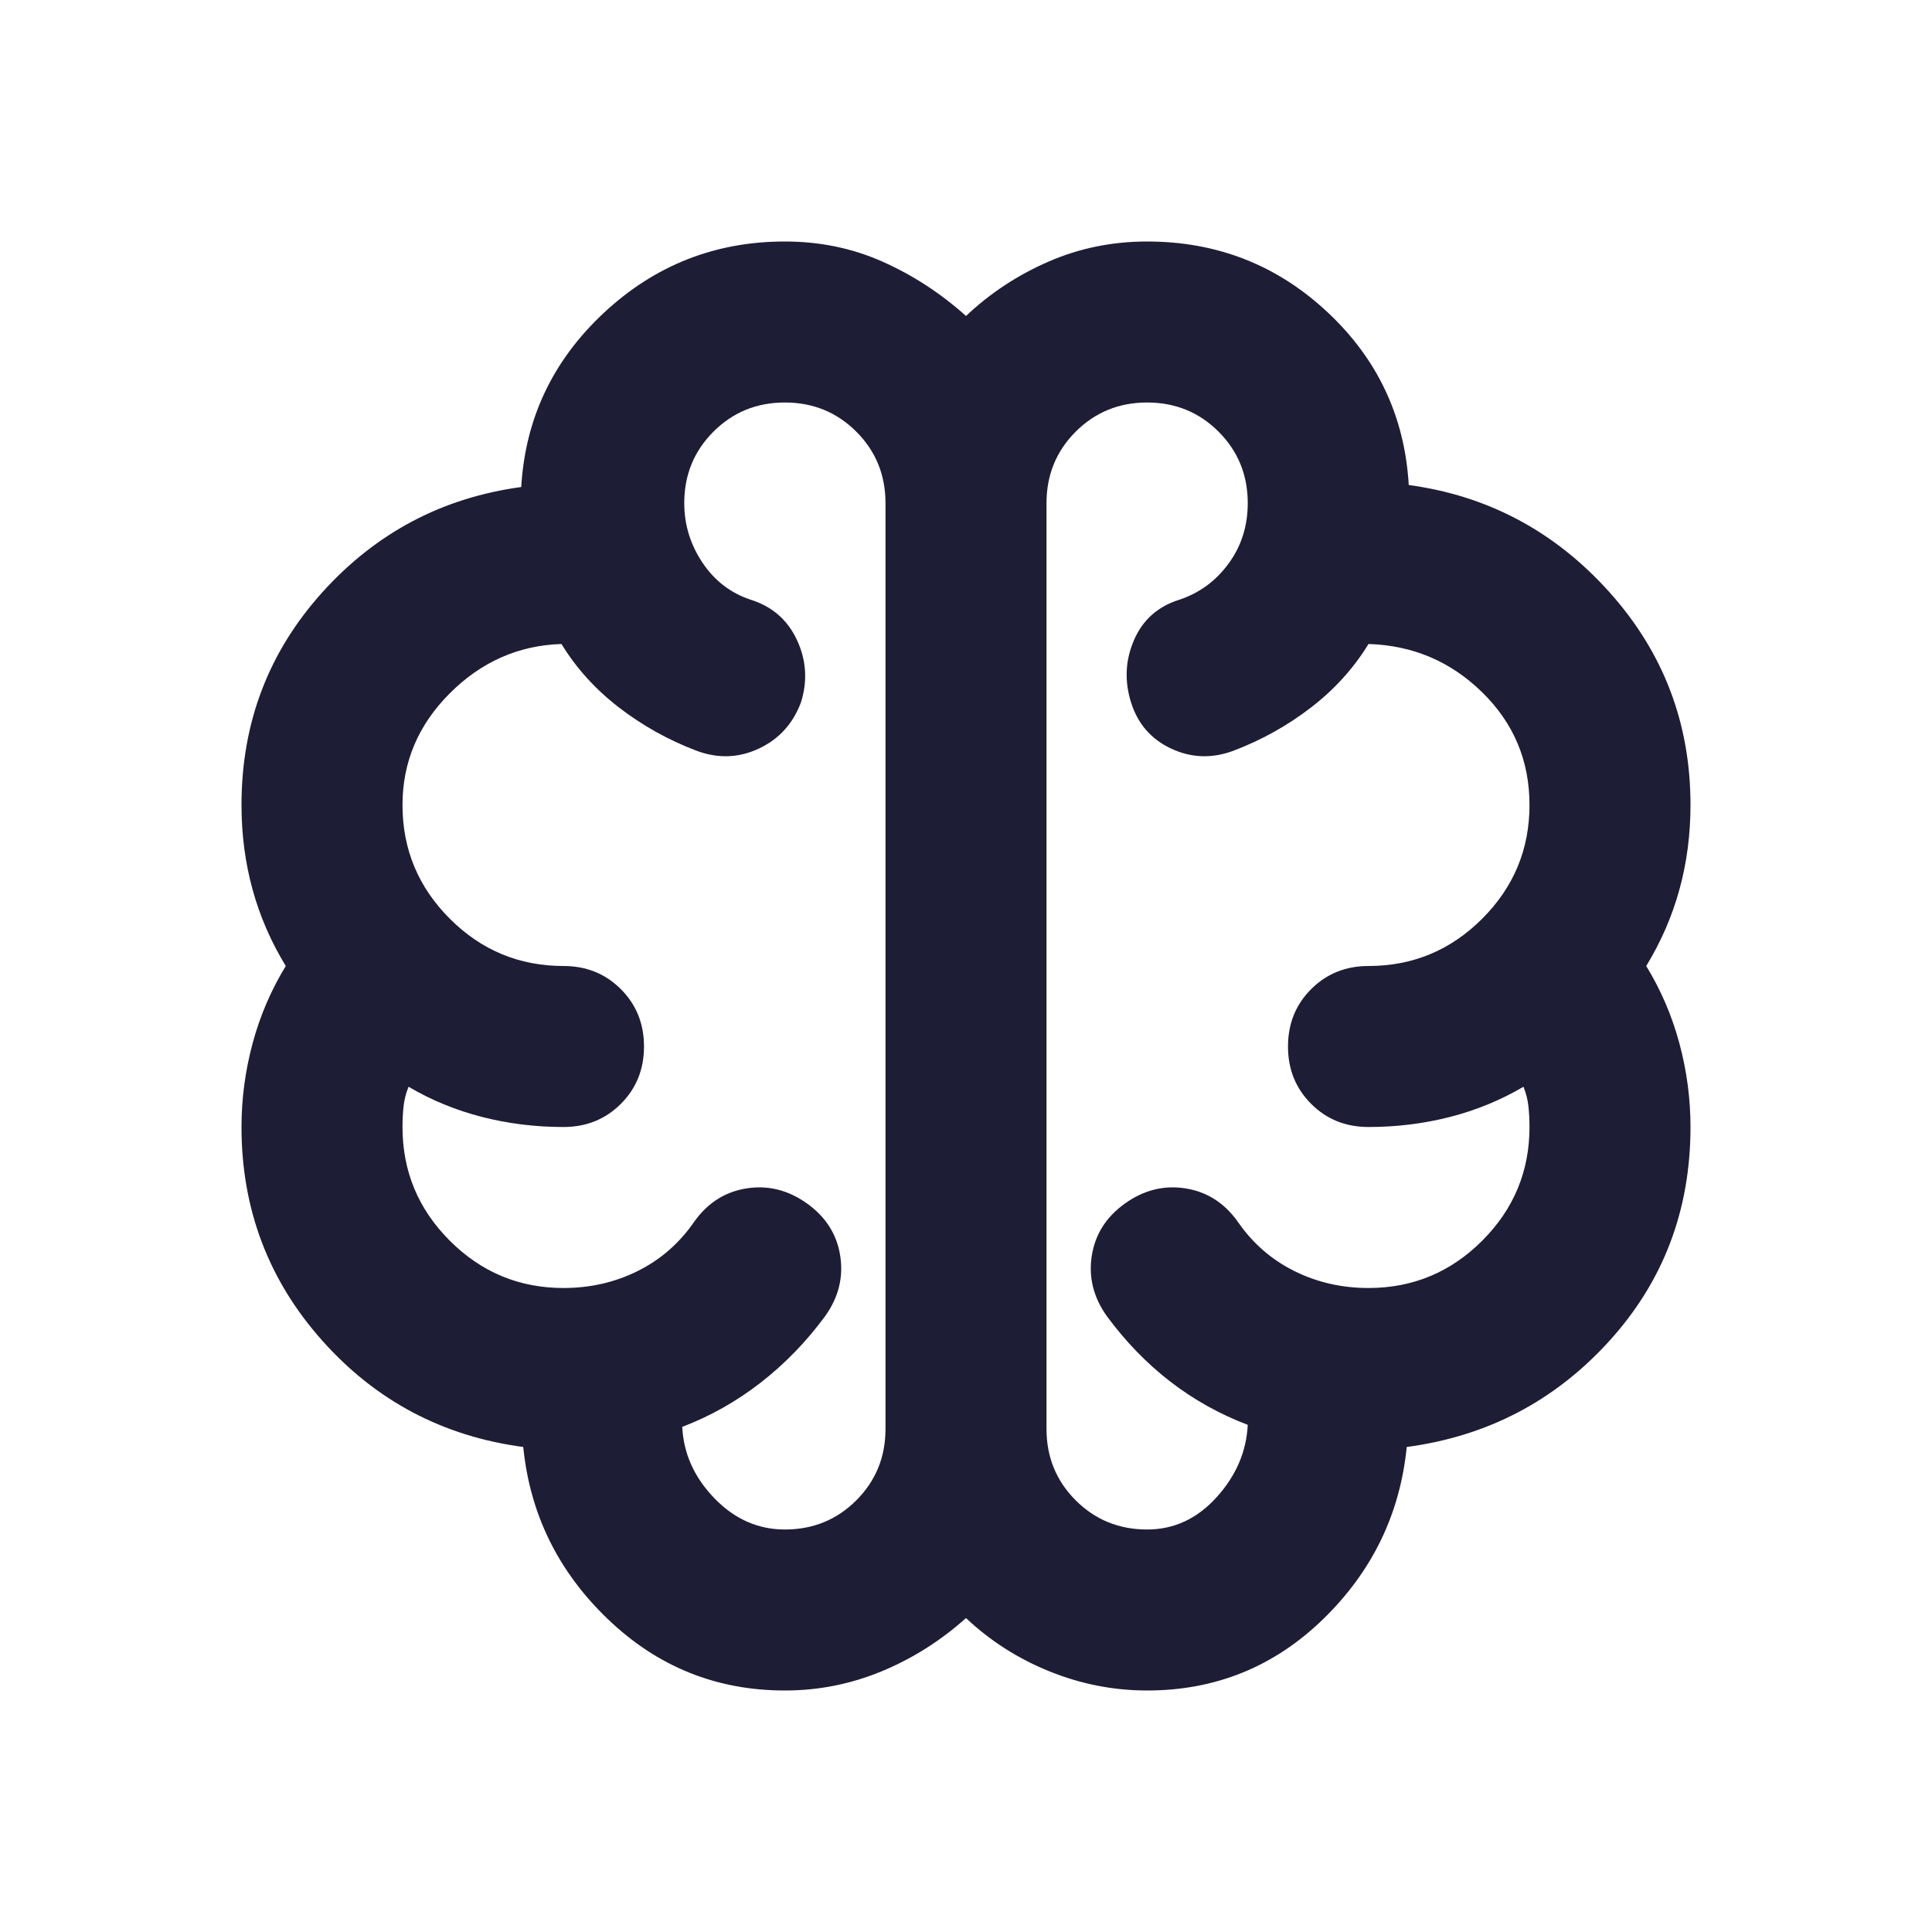
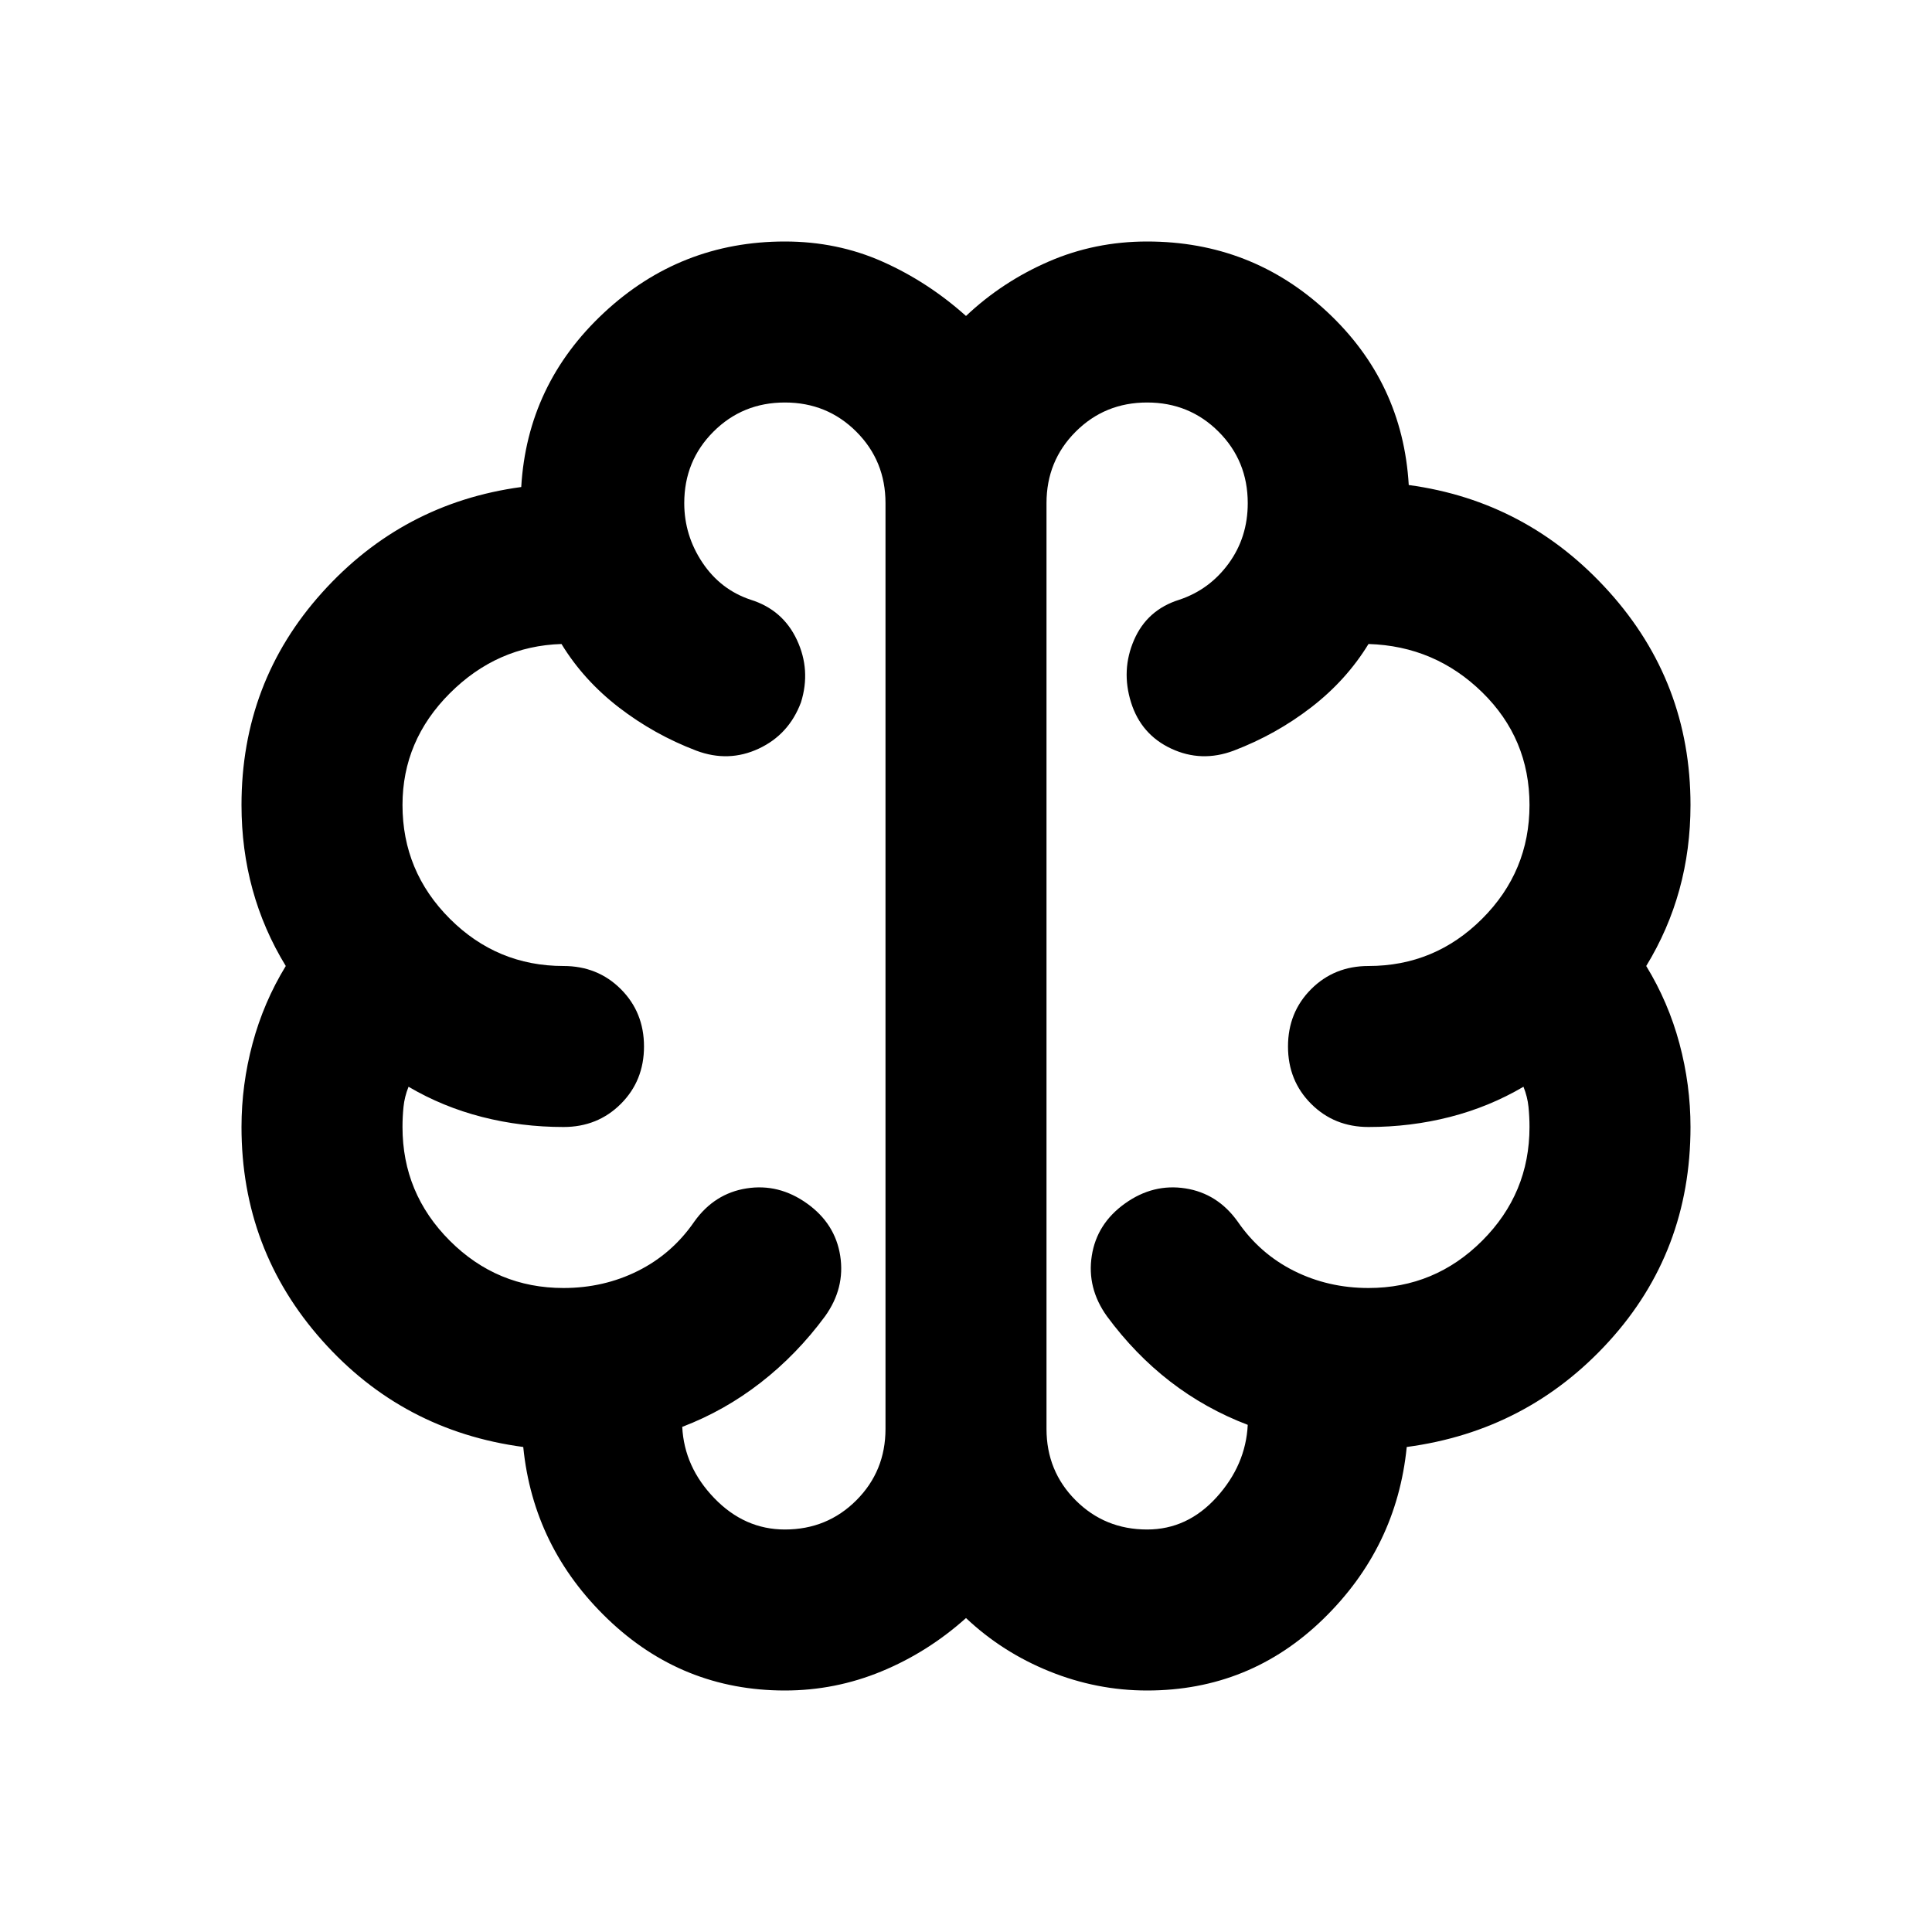
- <svg xmlns="http://www.w3.org/2000/svg" height="24px" viewBox="0 -960 960 960" width="24px" fill="#1D1D35">
+ <svg xmlns="http://www.w3.org/2000/svg" height="24px" viewBox="0 -960 960 960" width="24px" fill="currentColor">
  <path d="M390-120q-51 0-88-35.5T260-241q-60-8-100-53t-40-106q0-21 5.5-41.5T142-480q-11-18-16.5-38t-5.5-42q0-61 40-105.5t99-52.5q3-51 41-86.5t90-35.5q26 0 48.5 10t41.5 27q18-17 41-27t49-10q52 0 89.5 35t40.5 86q59 8 99.5 53T840-560q0 22-5.5 42T818-480q11 18 16.5 38.5T840-400q0 62-40.5 106.5T699-241q-5 50-41.5 85.5T570-120q-25 0-48.5-9.5T480-156q-19 17-42 26.5t-48 9.5Zm130-590v460q0 21 14.5 35.5T570-200q20 0 34.5-16t15.5-36q-21-8-38.5-21.5T550-306q-10-14-7.5-30t16.5-26q14-10 30-7.5t26 16.5q11 16 28 24.5t37 8.5q33 0 56.5-23.5T760-400q0-5-.5-10t-2.5-10q-17 10-36.5 15t-40.5 5q-17 0-28.5-11.5T640-440q0-17 11.5-28.5T680-480q33 0 56.5-23.5T760-560q0-33-23.5-56T680-640q-11 18-28.5 31.5T613-587q-16 6-31-1t-20-23q-5-16 1.5-31t22.5-20q15-5 24.5-18t9.5-30q0-21-14.5-35.5T570-760q-21 0-35.5 14.5T520-710Zm-80 460v-460q0-21-14.5-35.5T390-760q-21 0-35.5 14.5T340-710q0 16 9 29.5t24 18.5q16 5 23 20t2 31q-6 16-21 23t-31 1q-21-8-38.5-21.5T279-640q-32 1-55.5 24.5T200-560q0 33 23.5 56.5T280-480q17 0 28.5 11.5T320-440q0 17-11.5 28.5T280-400q-21 0-40.5-5T203-420q-2 5-2.5 10t-.5 10q0 33 23.5 56.5T280-320q20 0 37-8.5t28-24.5q10-14 26-16.5t30 7.5q14 10 16.5 26t-7.5 30q-14 19-32 33t-39 22q1 20 16 35.5t35 15.5q21 0 35.5-14.5T440-250Zm40-230Z" />
</svg>
